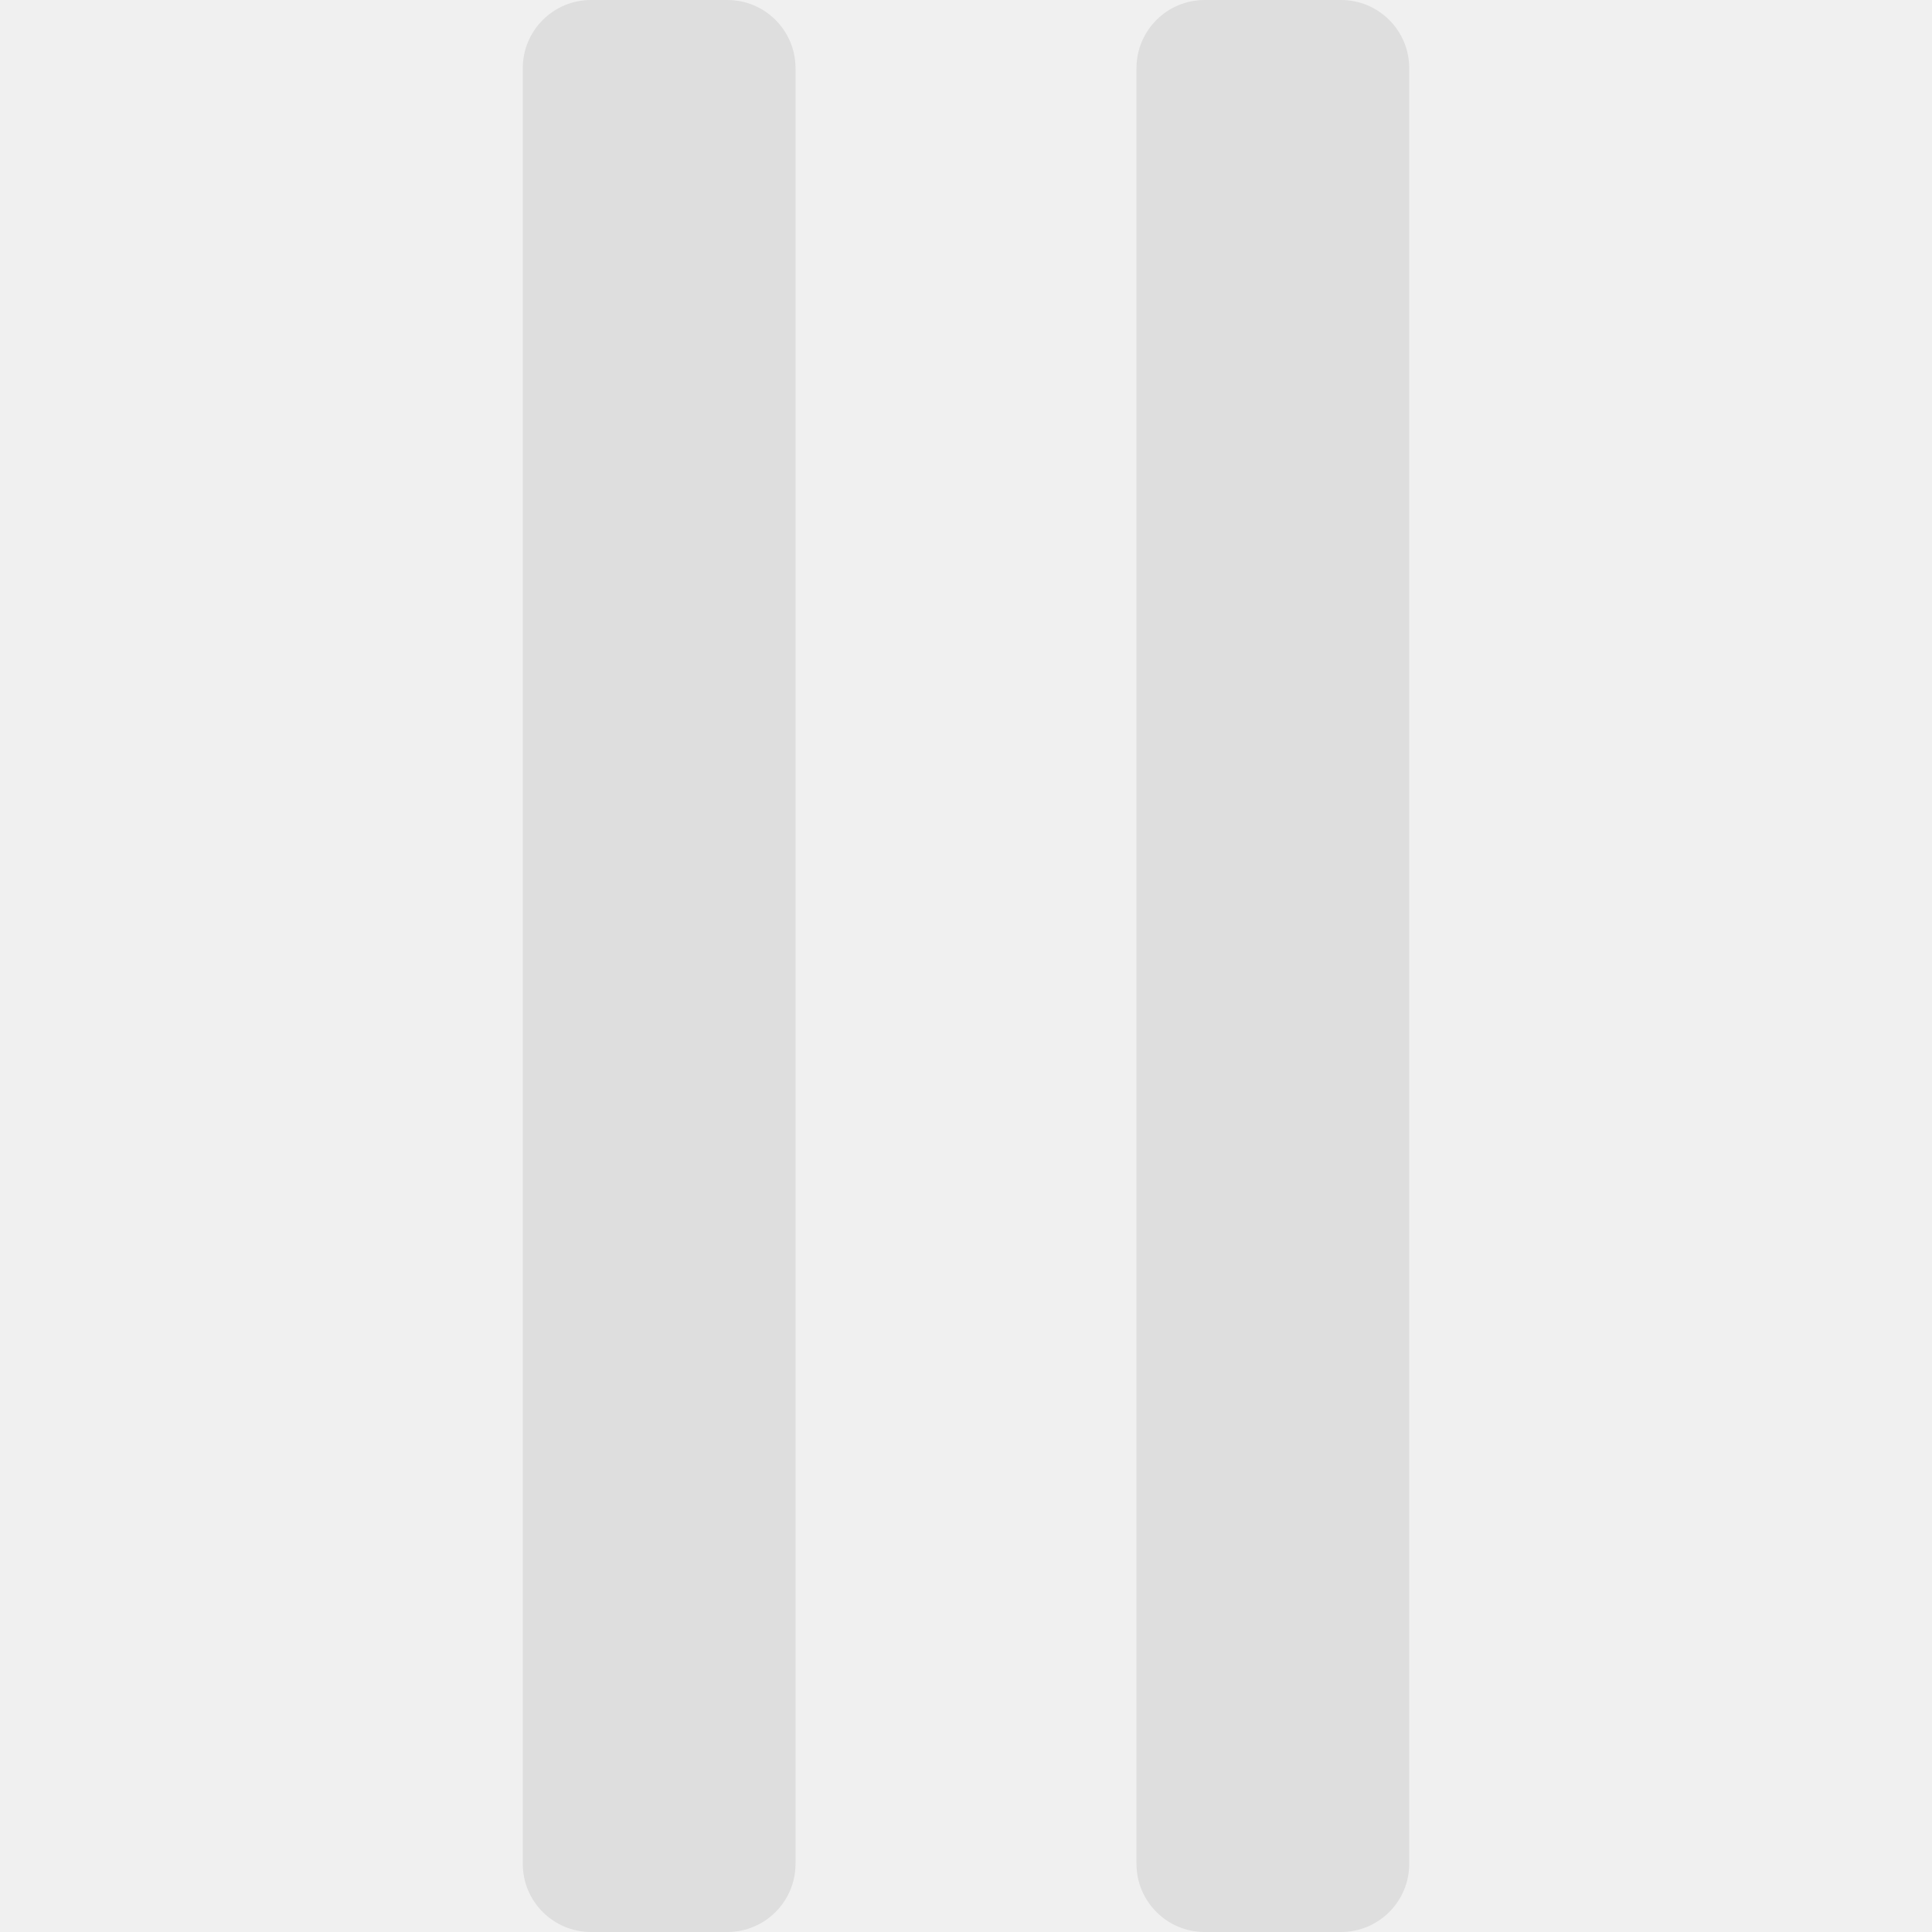
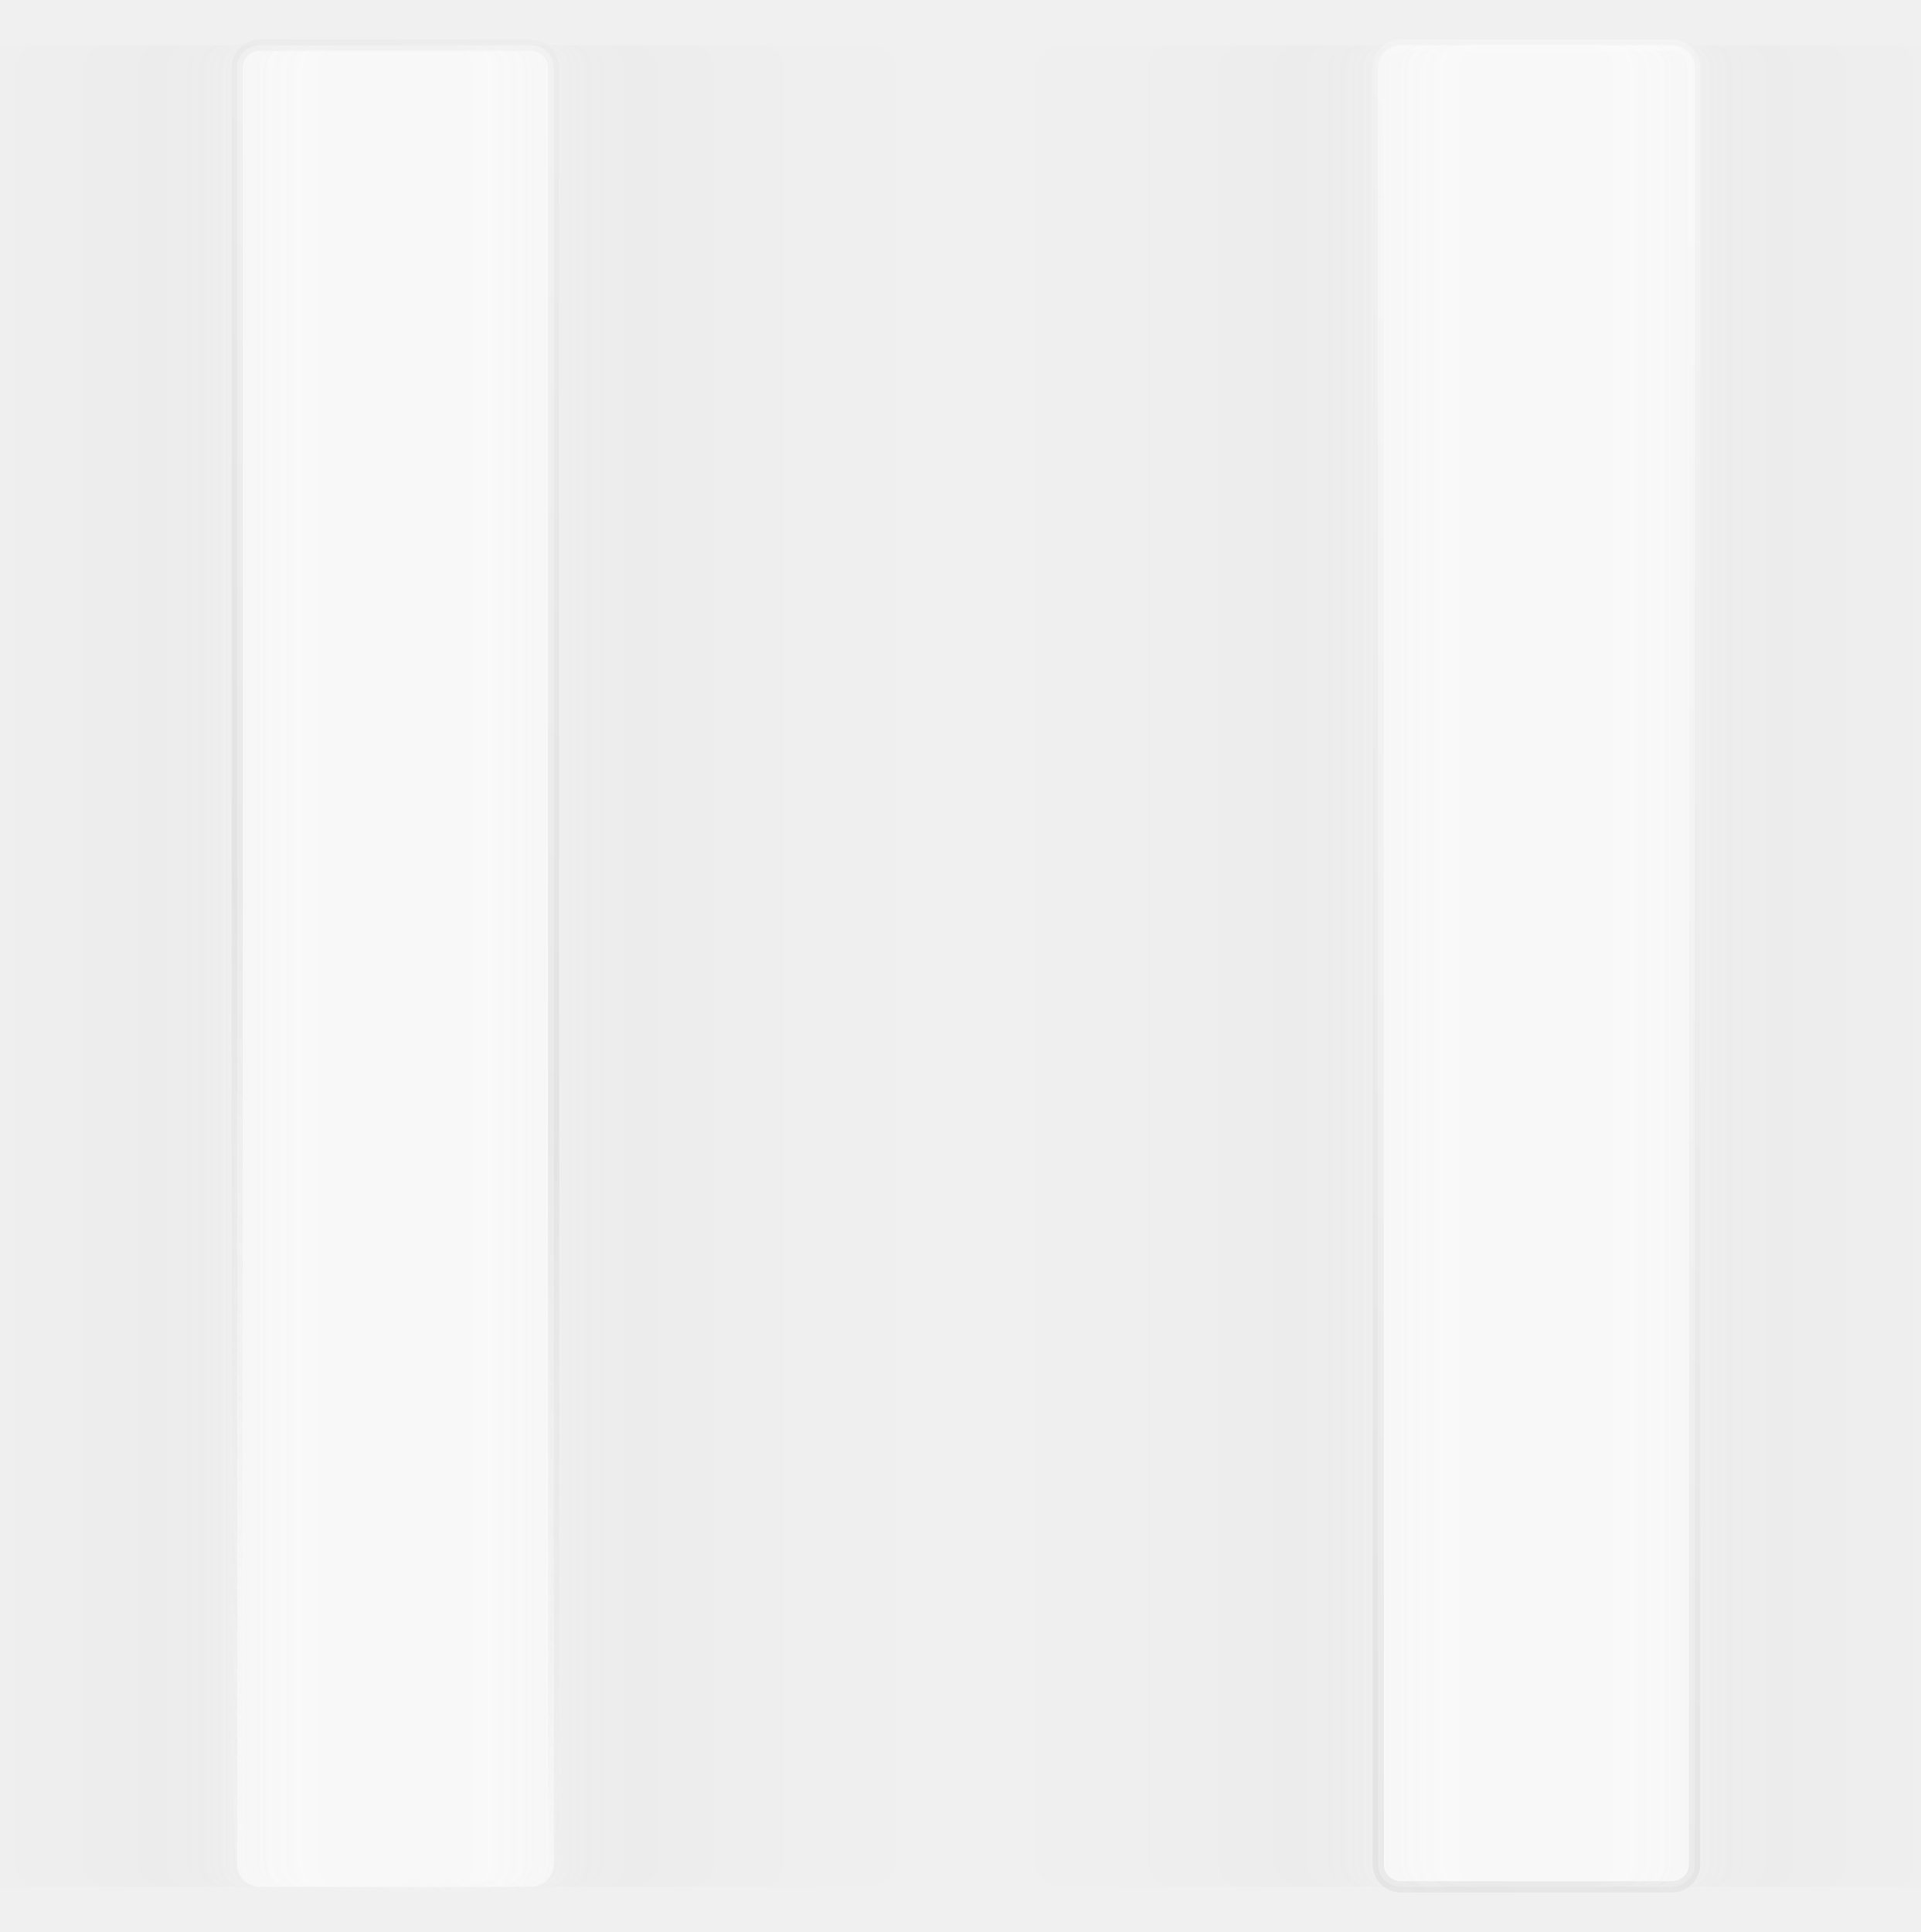
- <svg xmlns="http://www.w3.org/2000/svg" width="85" height="85" viewBox="0 0 85 85" version="1.1">
-   <rect width="12" height="85" x="23" y="0" fill="#DEDEDE" rx="3" />
-   <rect width="12" height="85" x="50" y="0" fill="#DEDEDE" rx="3" />
+ <svg xmlns="http://www.w3.org/2000/svg" width="170px" height="171px" viewBox="0 0 170 171" version="1.1">
+   <defs>
+     <filter x="-51.2%" y="-40.5%" width="202.3%" height="181.0%" filterUnits="objectBoundingBox" id="filter-1">
+       <feGaussianBlur stdDeviation="22 0" in="SourceGraphic" />
+     </filter>
+     <filter x="-7.0%" y="-5.5%" width="114.0%" height="111.0%" filterUnits="objectBoundingBox" id="filter-2">
+       <feGaussianBlur stdDeviation="3 0" in="SourceGraphic" />
+     </filter>
+     <linearGradient x1="74.829%" y1="-9.882%" x2="0%" y2="100%" id="linearGradient-3">
+       <stop stop-color="#FFFFFF" offset="0%" />
+       <stop stop-color="#C2C2C2" offset="65.089%" />
+       <stop stop-color="#DBDBDB" stop-opacity="0.745" offset="80.804%" />
+       <stop stop-color="#FFFFFF" stop-opacity="0" offset="100%" />
+     </linearGradient>
+   </defs>
+   <g id="player/icon/pause" stroke="none" stroke-width="1" fill="none" fill-rule="evenodd" opacity="0.9">
+     <g id="icon-pause" transform="translate(21, 4)">
+       <path d="M2,0 L26,0 C27.105,-2.02906125e-16 28,0.895 28,2 L28,161 C28,162.105 27.105,163 26,163 L2,163 C0.895,163 1.3527075e-16,162.105 0,161 L0,2 C-1.3527075e-16,0.895 0.895,2.02906125e-16 2,0 Z M103,0 L127,0 C128.105,-2.02906125e-16 129,0.895 129,2 L129,161 C129,162.105 128.105,163 127,163 L103,163 C101.895,163 101,162.105 101,161 L101,2 C101,0.895 101.895,2.02906125e-16 103,0 Z" id="Combined-Shape" fill="#FFFFFF" opacity="0.37" />
+       <path d="M2,0 L26,0 C27.105,-2.02906125e-16 28,0.895 28,2 L28,161 C28,162.105 27.105,163 26,163 L2,163 C0.895,163 1.3527075e-16,162.105 0,161 L0,2 C-1.3527075e-16,0.895 0.895,2.02906125e-16 2,0 Z M103,0 L127,0 C128.105,-2.02906125e-16 129,0.895 129,2 L129,161 C129,162.105 128.105,163 127,163 L103,163 C101.895,163 101,162.105 101,161 L101,2 C101,0.895 101.895,2.02906125e-16 103,0 Z" id="Combined-Shape" fill="#000000" opacity="0.05" style="mix-blend-mode: overlay;" filter="url(#filter-1)" />
+       <path d="M2,0 L26,0 C27.105,-2.02906125e-16 28,0.895 28,2 L28,161 C28,162.105 27.105,163 26,163 L2,163 C0.895,163 1.3527075e-16,162.105 0,161 L0,2 C-1.3527075e-16,0.895 0.895,2.02906125e-16 2,0 Z M103,0 L127,0 C128.105,-2.02906125e-16 129,0.895 129,2 L129,161 C129,162.105 128.105,163 127,163 L103,163 C101.895,163 101,162.105 101,161 L101,2 C101,0.895 101.895,2.02906125e-16 103,0 Z" id="Combined-Shape" fill="#FFFFFF" opacity="0.5" style="mix-blend-mode: overlay;" filter="url(#filter-2)" />
+       <path d="M2,0 L26,0 C27.105,-2.02906125e-16 28,0.895 28,2 L28,161 C28,162.105 27.105,163 26,163 L2,163 C0.895,163 1.3527075e-16,162.105 0,161 L0,2 C-1.3527075e-16,0.895 0.895,2.02906125e-16 2,0 Z M103,0 L127,0 C128.105,-2.02906125e-16 129,0.895 129,2 L129,161 C129,162.105 128.105,163 127,163 L103,163 C101.895,163 101,162.105 101,161 L101,2 C101,0.895 101.895,2.02906125e-16 103,0 Z" id="Combined-Shape" fill-opacity="0.33" fill="#FFFFFF" opacity="0.55" />
+       <path d="M2,0 L26,0 C27.105,-2.02906125e-16 28,0.895 28,2 L28,161 C28,162.105 27.105,163 26,163 L2,163 C0.895,163 1.3527075e-16,162.105 0,161 L0,2 C-1.3527075e-16,0.895 0.895,2.02906125e-16 2,0 Z M103,0 L127,0 C128.105,-2.02906125e-16 129,0.895 129,2 L129,161 C129,162.105 128.105,163 127,163 L103,163 C101.895,163 101,162.105 101,161 L101,2 C101,0.895 101.895,2.02906125e-16 103,0 Z" id="Combined-Shape" stroke="url(#linearGradient-3)" opacity="0.28" />
+     </g>
+   </g>
</svg>
